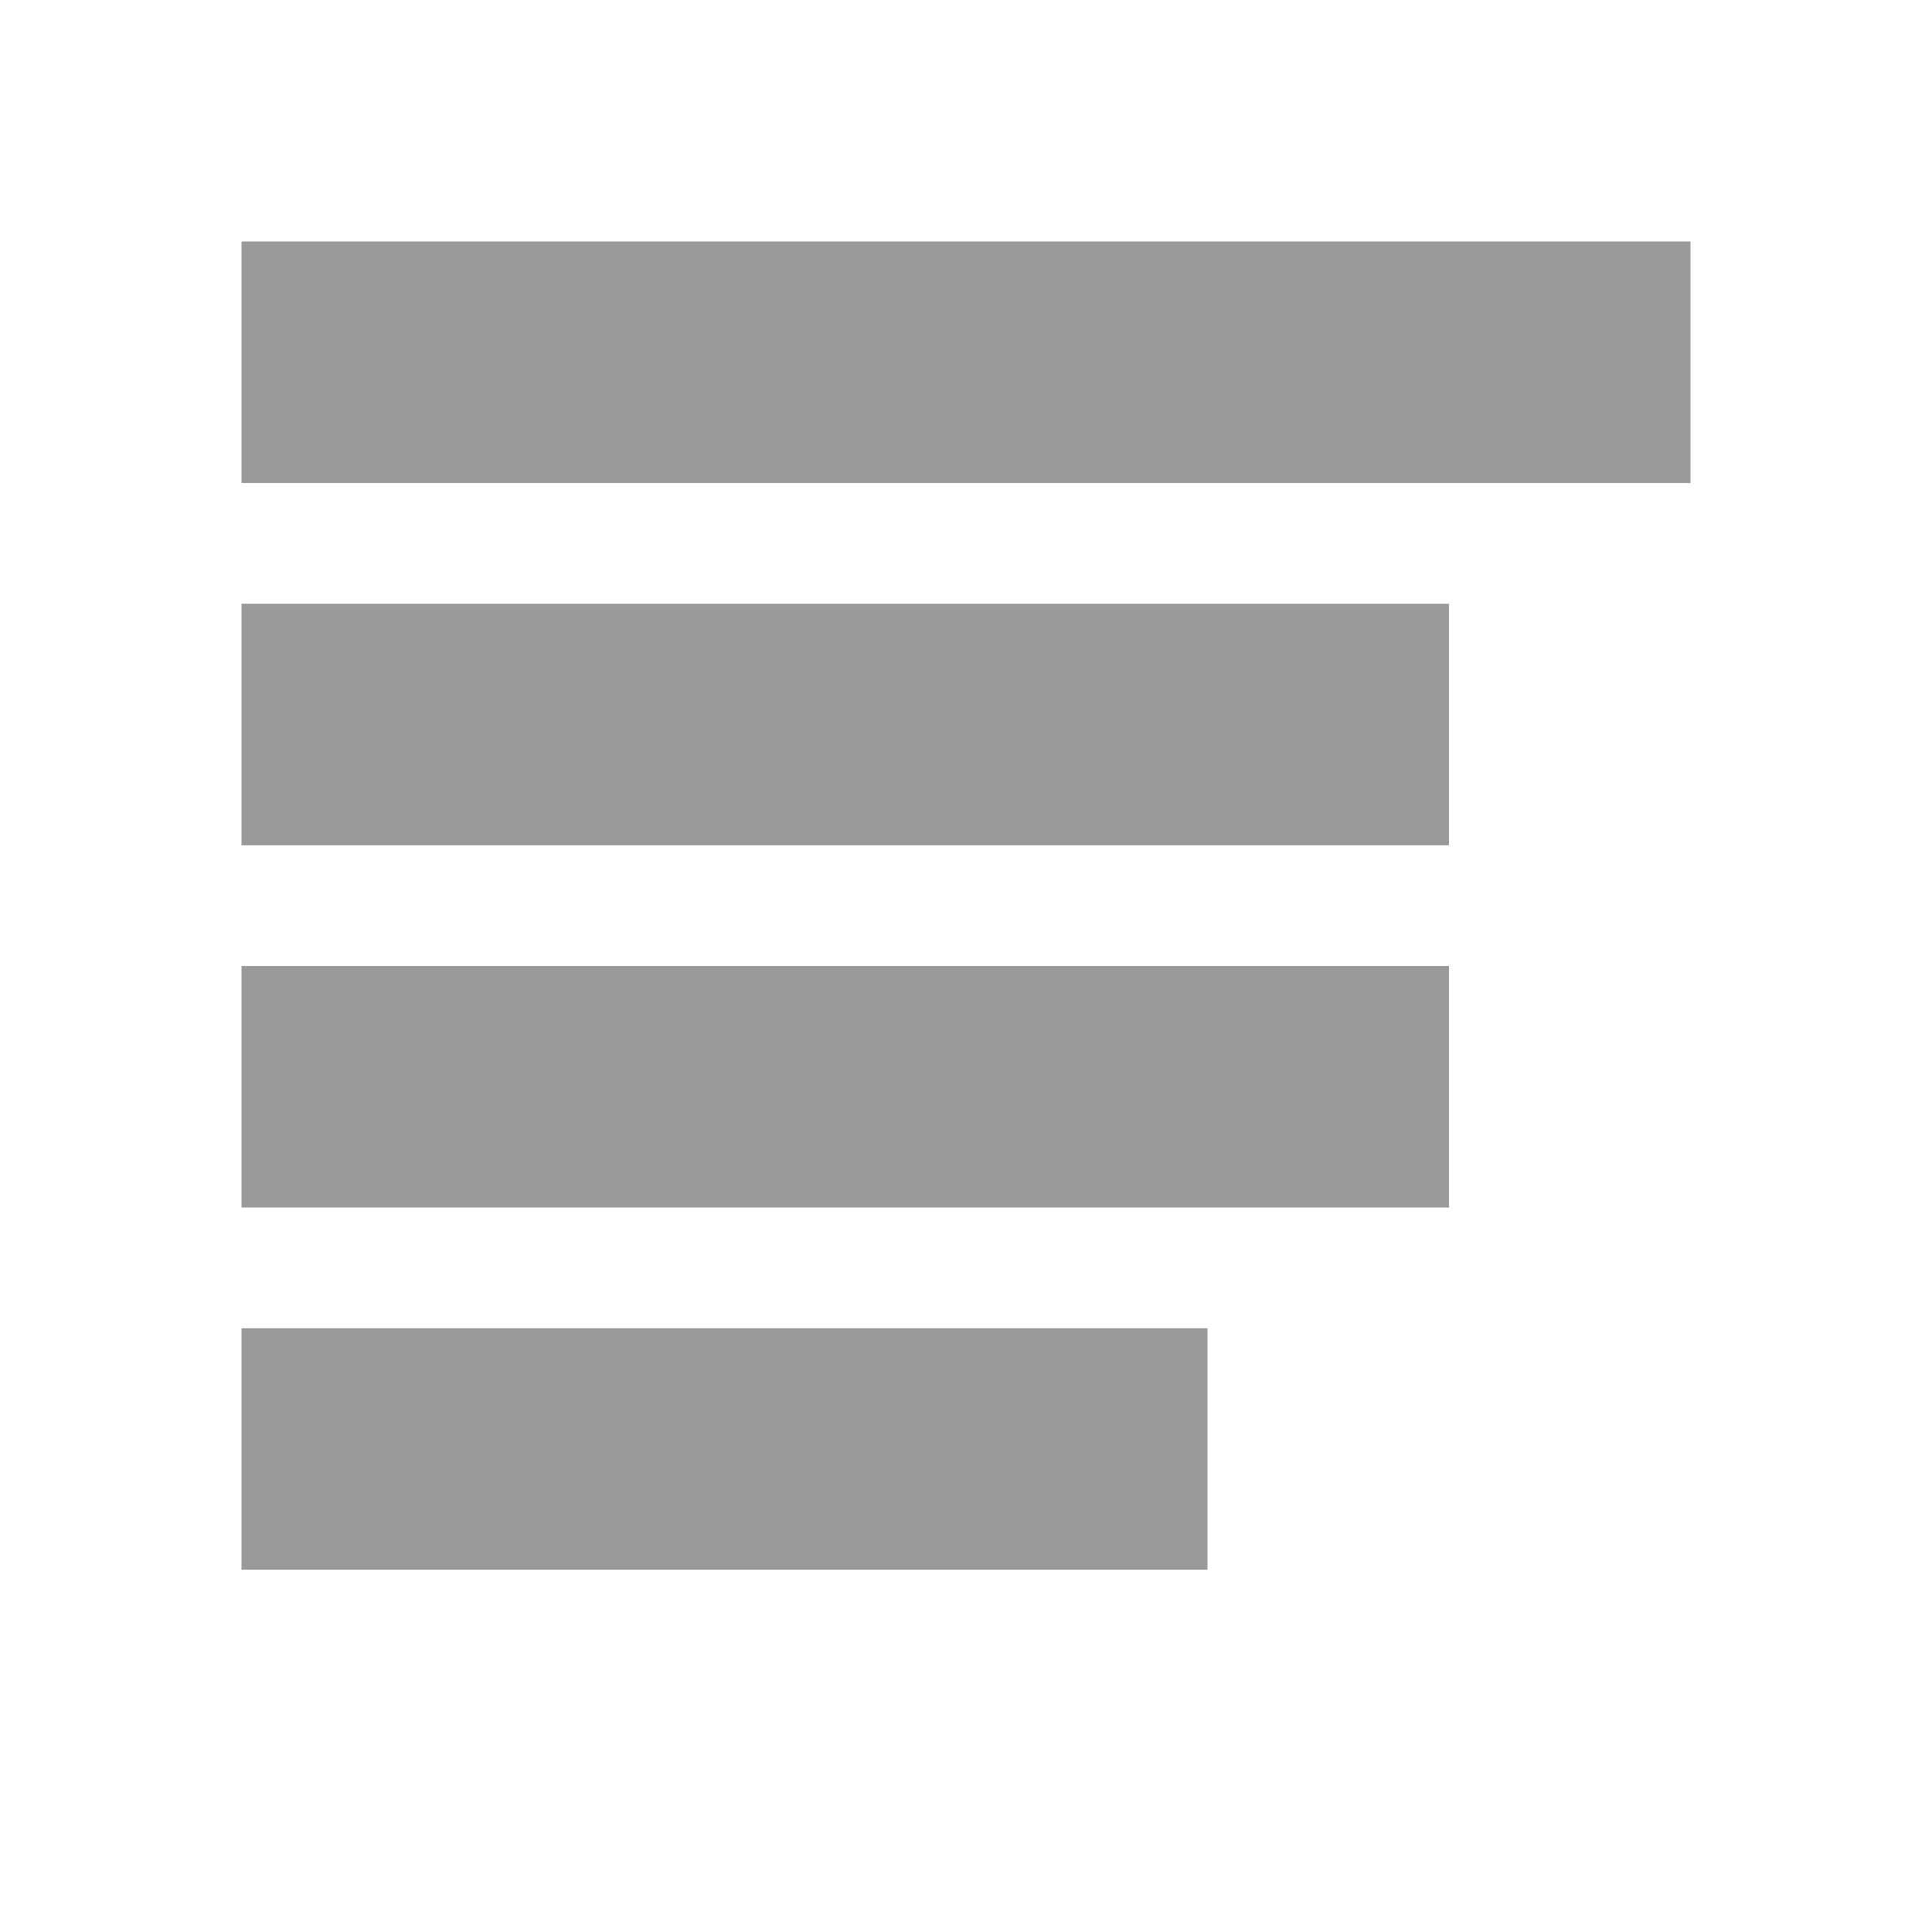
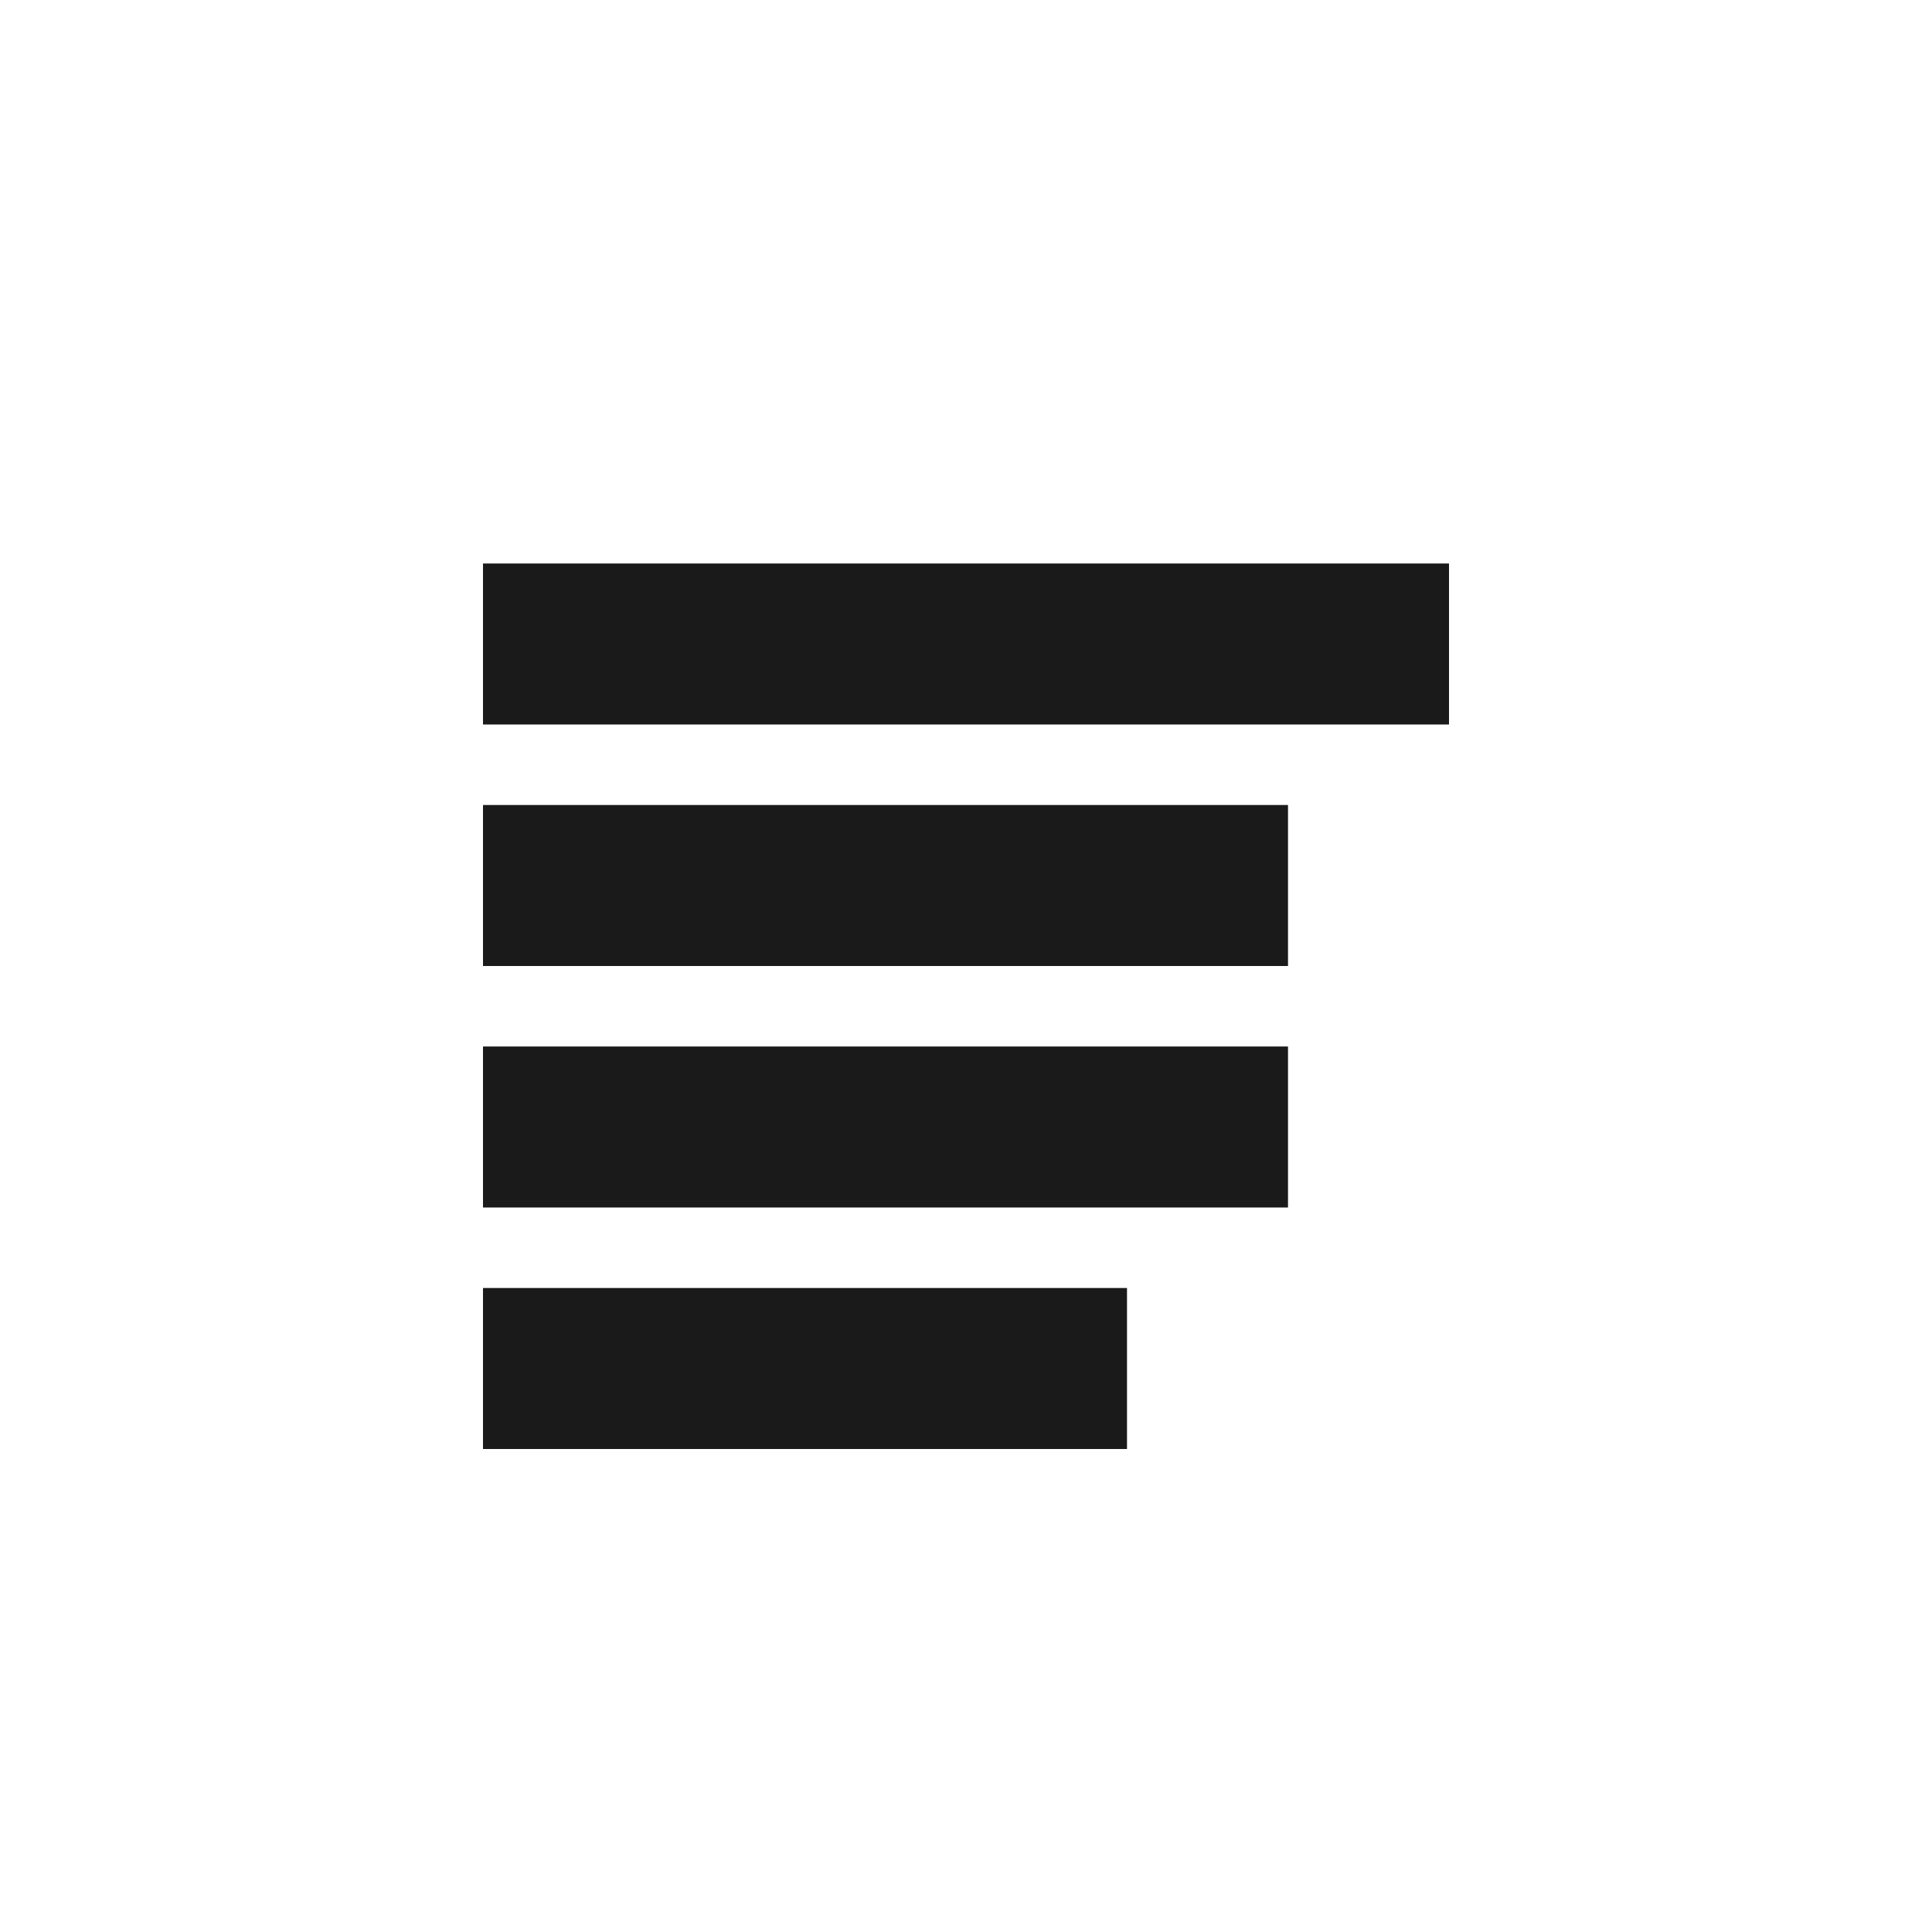
- <svg xmlns="http://www.w3.org/2000/svg" width="12px" height="12px" viewBox="0 0 12 12" version="1.1">
+ <svg xmlns="http://www.w3.org/2000/svg" width="24px" height="24px" viewBox="0 0 24 24" version="1.1">
  <g id="App-KIT-FInal" stroke="none" stroke-width="1" fill="none" fill-rule="evenodd">
-     <g id="App-kit-/-3Colum-/--Component" transform="translate(-1136, -125)" fill="#999999">
-       <g id="Component-/-icon-/-16px-/-dialog" transform="translate(1136, 125)">
-         <rect id="Rectangle" x="1.5" y="1.5" width="9" height="1.5" />
-         <rect id="Rectangle-Copy-12" x="1.5" y="3.75" width="7.5" height="1.5" />
-         <rect id="Rectangle-Copy-19" x="1.5" y="6" width="7.5" height="1.5" />
-         <rect id="Rectangle-Copy-14" x="1.5" y="8.25" width="6" height="1.5" />
+     <g id="Icon" transform="translate(-178, -55)">
+       <g id="Component-/-icon-/-24px-/-index" transform="translate(178, 55)" fill="#1A1A1A">
+         <rect id="Rectangle" x="6" y="7" width="12" height="2" />
+         <rect id="Rectangle-Copy-12" x="6" y="10" width="10" height="2" />
+         <rect id="Rectangle-Copy-19" x="6" y="13" width="10" height="2" />
+         <rect id="Rectangle-Copy-14" x="6" y="16" width="8" height="2" />
      </g>
    </g>
  </g>
</svg>
